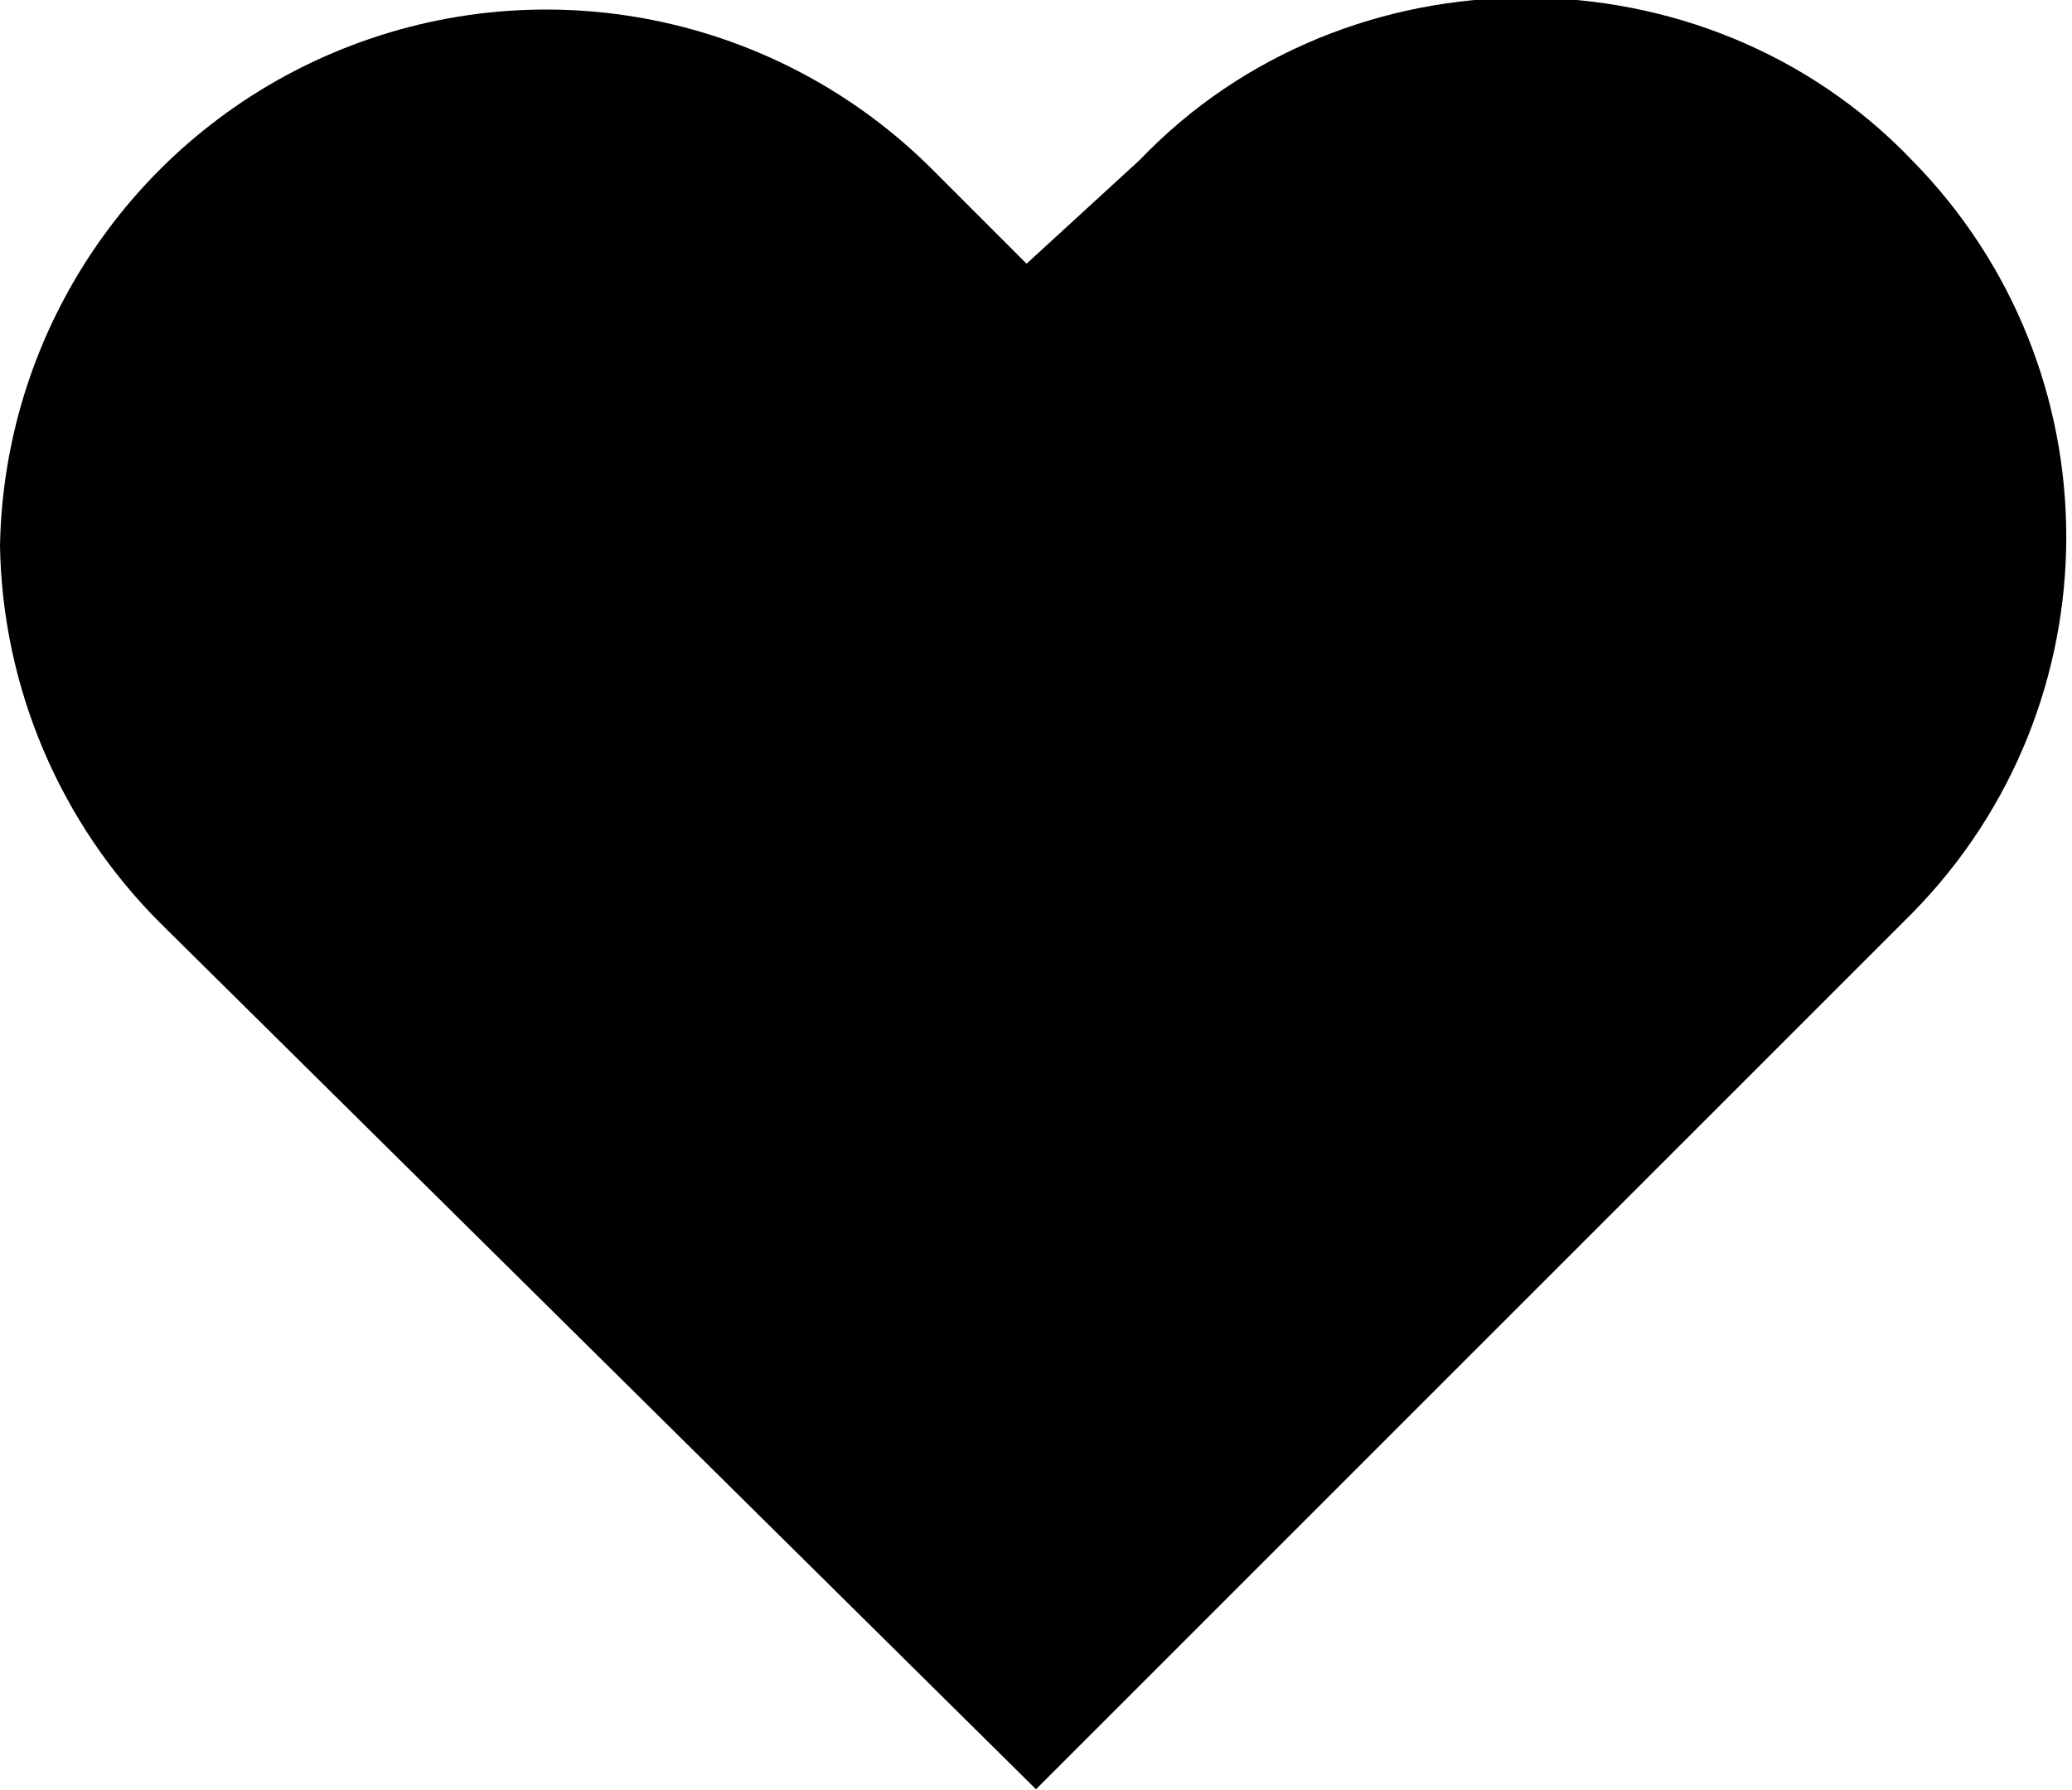
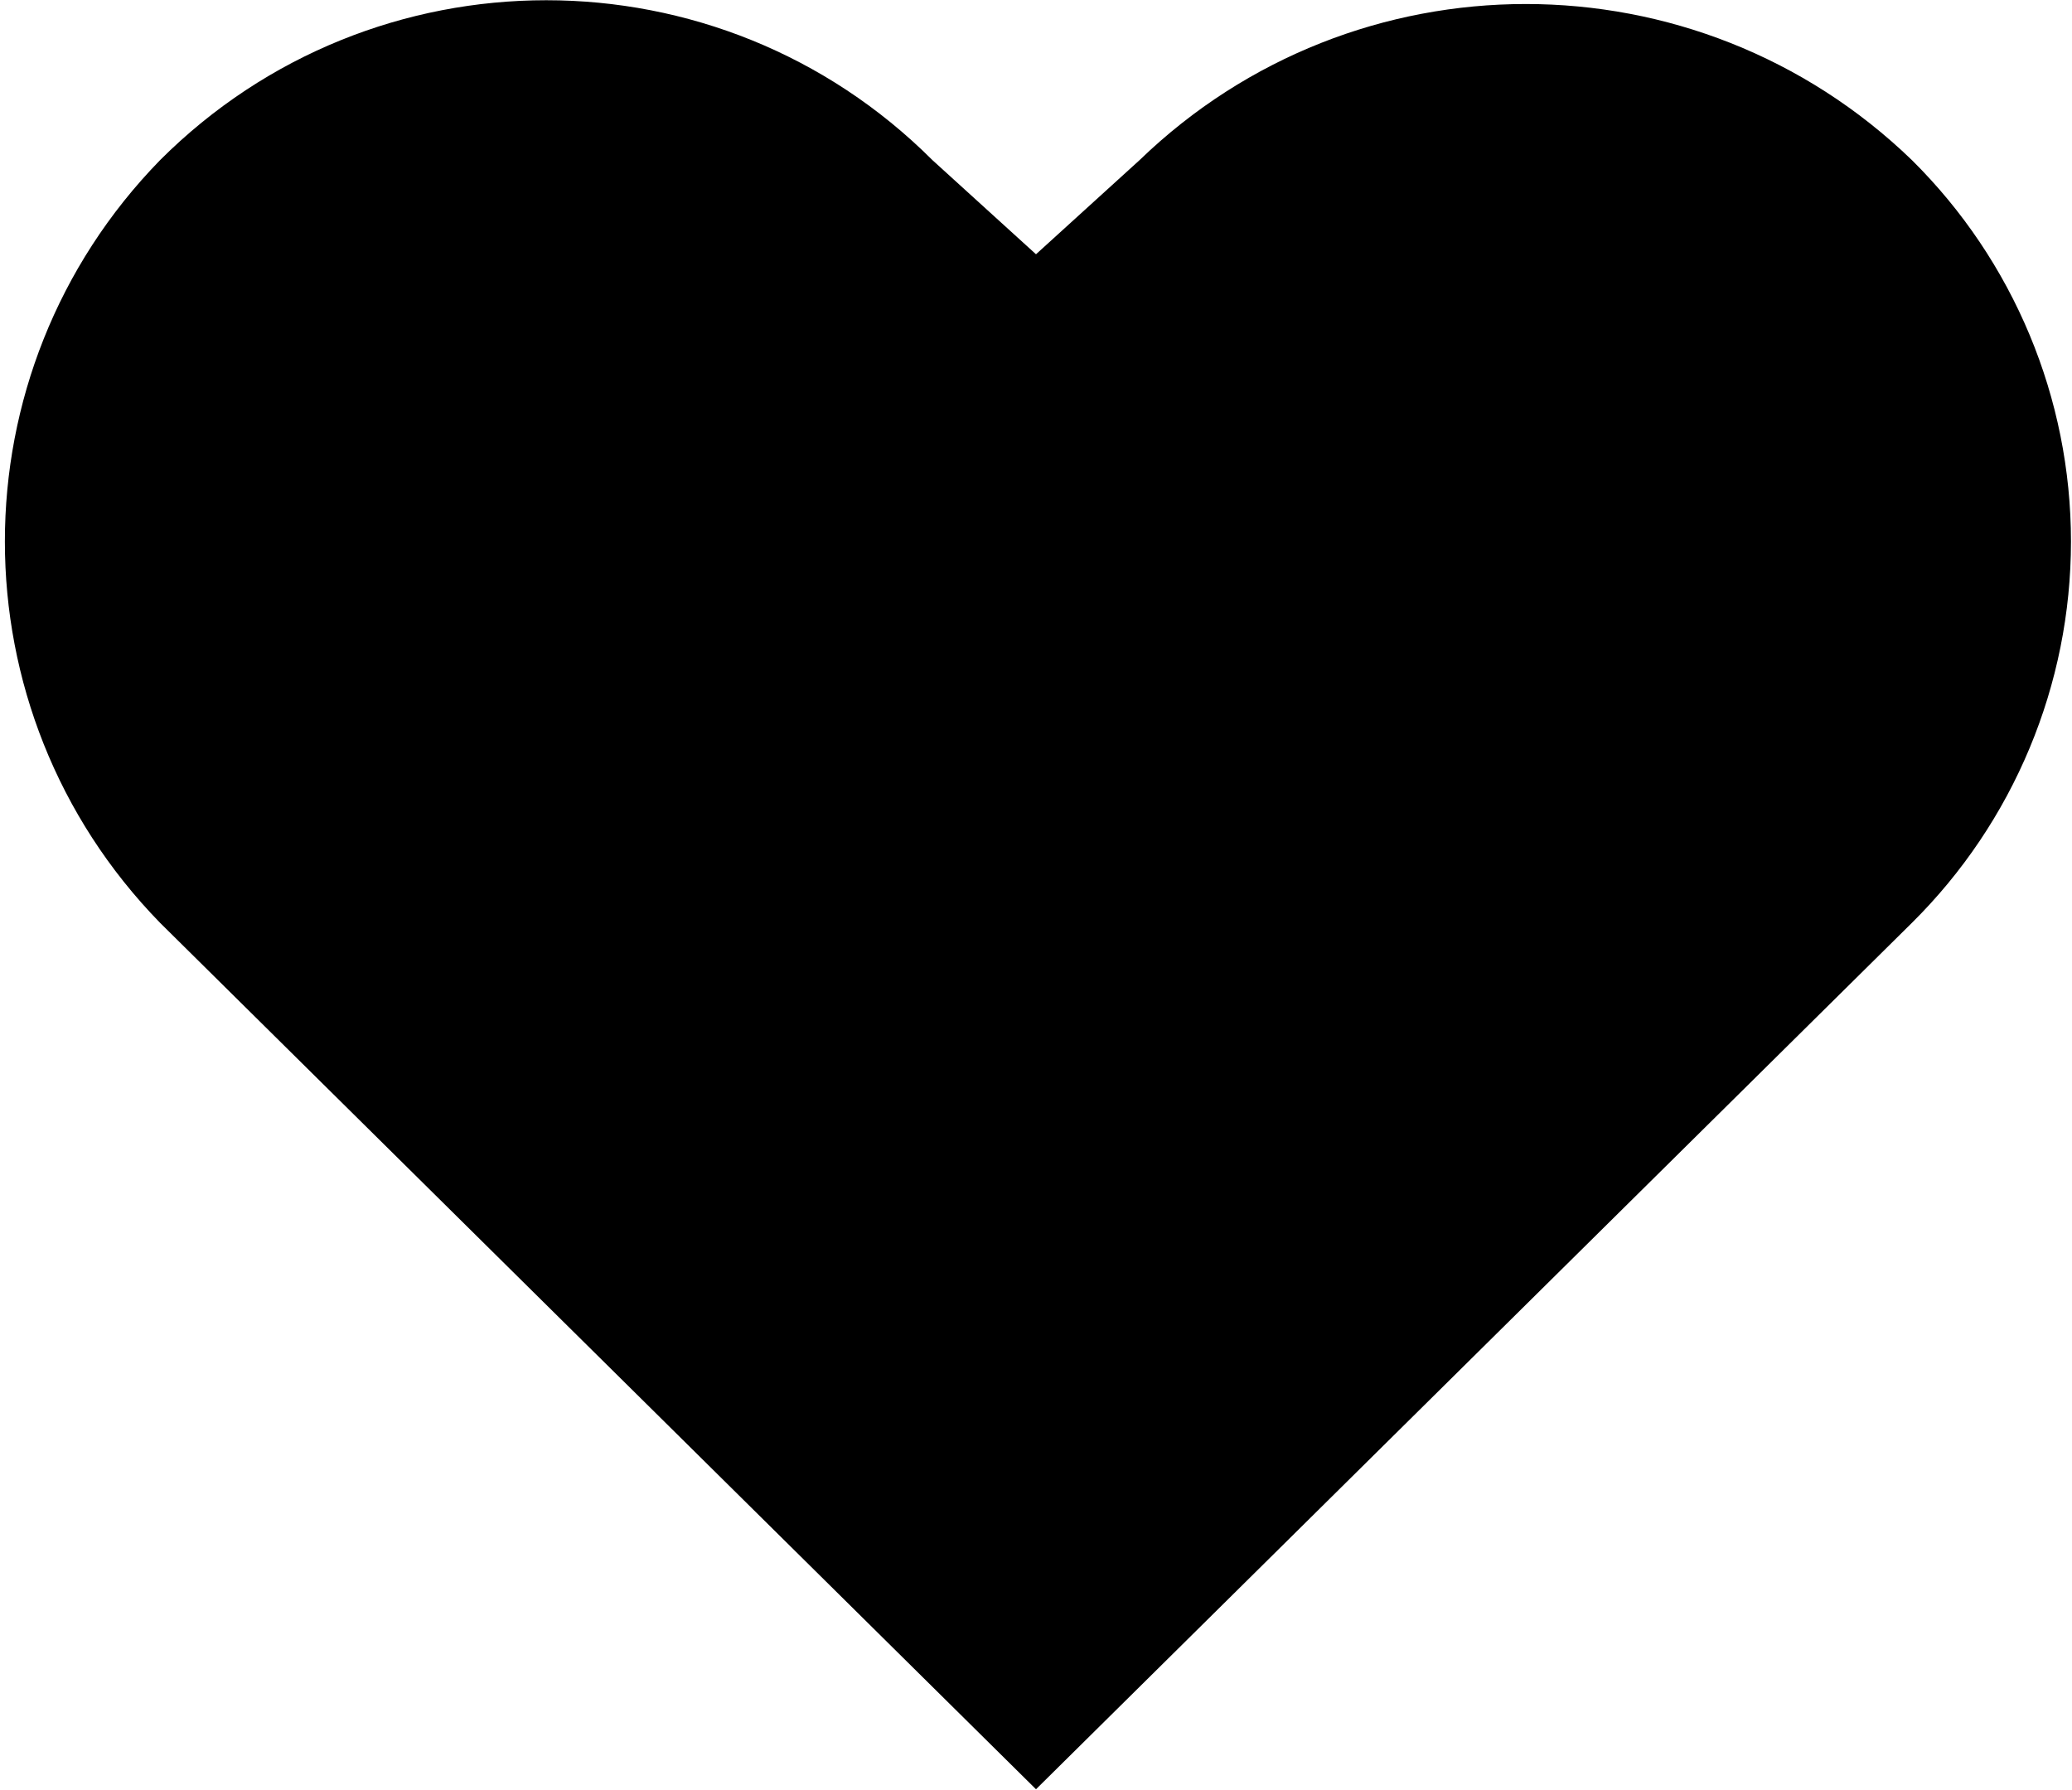
<svg xmlns="http://www.w3.org/2000/svg" width="22" height="19" fill="none">
-   <path fill-rule="evenodd" clip-rule="evenodd" d="M20.3 1.7a5.7 5.7 0 0 1 0 8L11 19 1.7 9.8a5.8 5.8 0 0 1-1.7-4 5.8 5.8 0 0 1 9.9-4l1 1 1.2-1.1c2.2-2.3 6-2.3 8.2 0Z" fill="#000" />
+   <path d="M20.3 9.8a5.7 5.7 0 0 0 0-8.1 5.9 5.9 0 0 0-8.2 0l-1.1 1-1.1-1a5.8 5.8 0 0 0-8.2 0 5.8 5.8 0 0 0 0 8.1L11 19l9.3-9.2Z" fill="#000" />
</svg>
